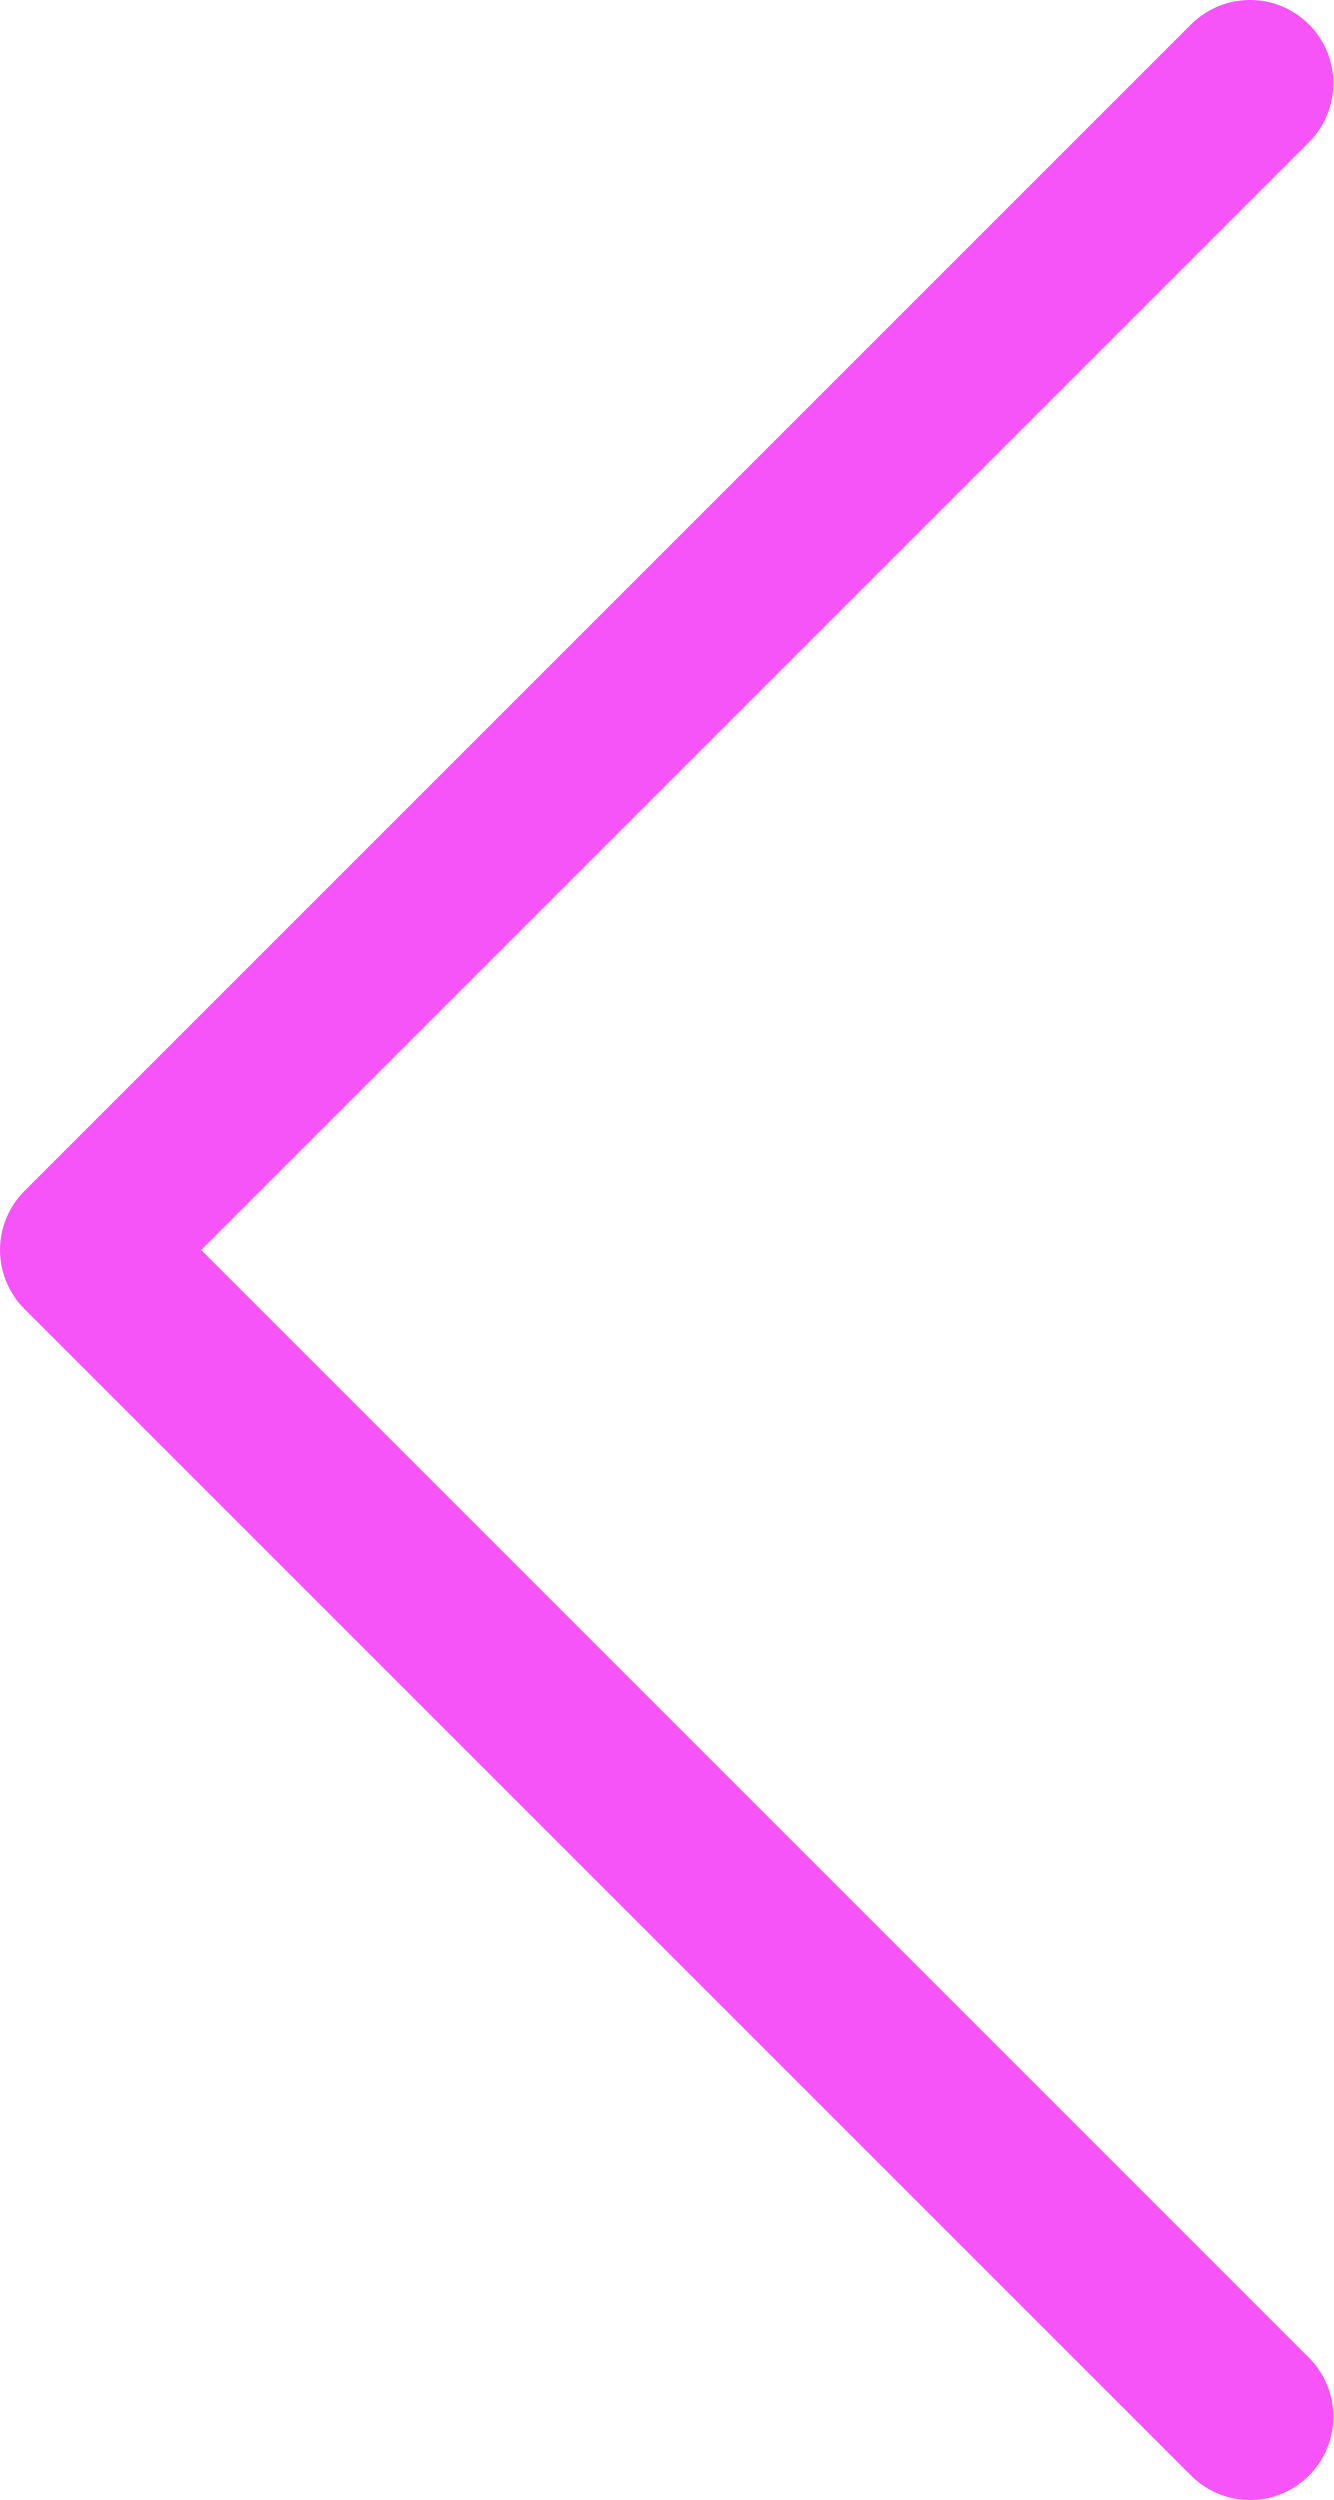
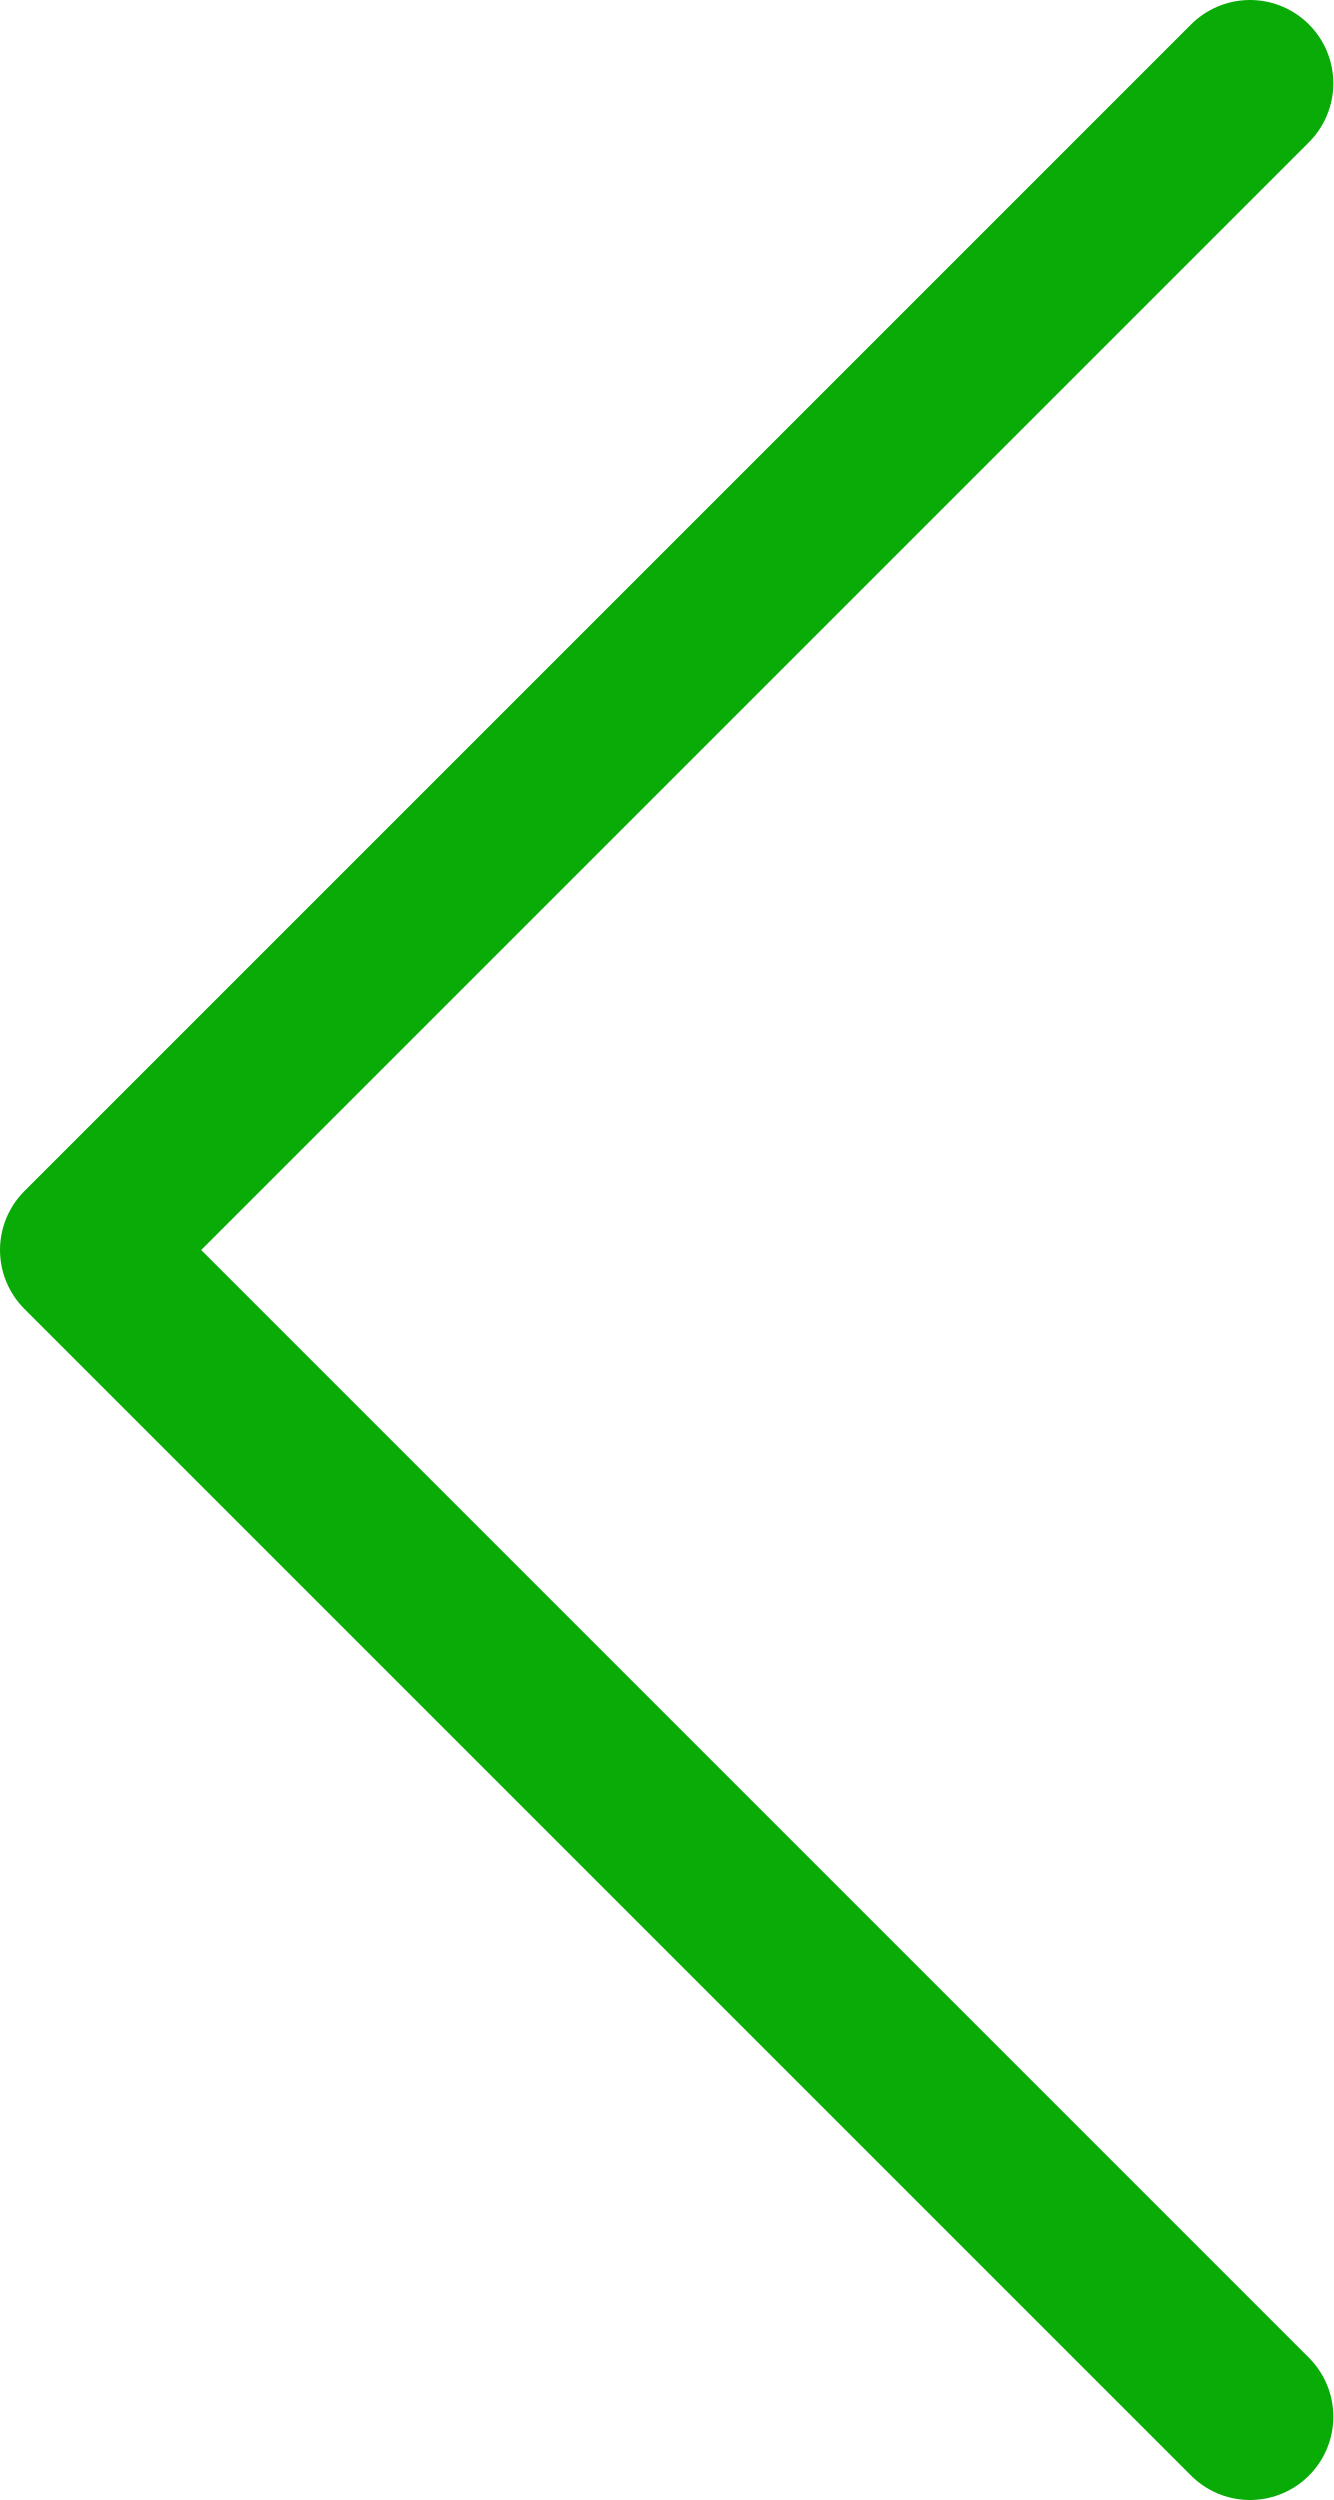
<svg xmlns="http://www.w3.org/2000/svg" width="16" height="30" viewBox="0 0 16 30" fill="none">
-   <path d="M15 1L1 15L15 29" stroke="#f653f9" stroke-width="2" stroke-linecap="round" stroke-linejoin="round" />
+   <path d="M15 1L1 15L15 29" stroke="#09ac06" stroke-width="2" stroke-linecap="round" stroke-linejoin="round" />
</svg>
